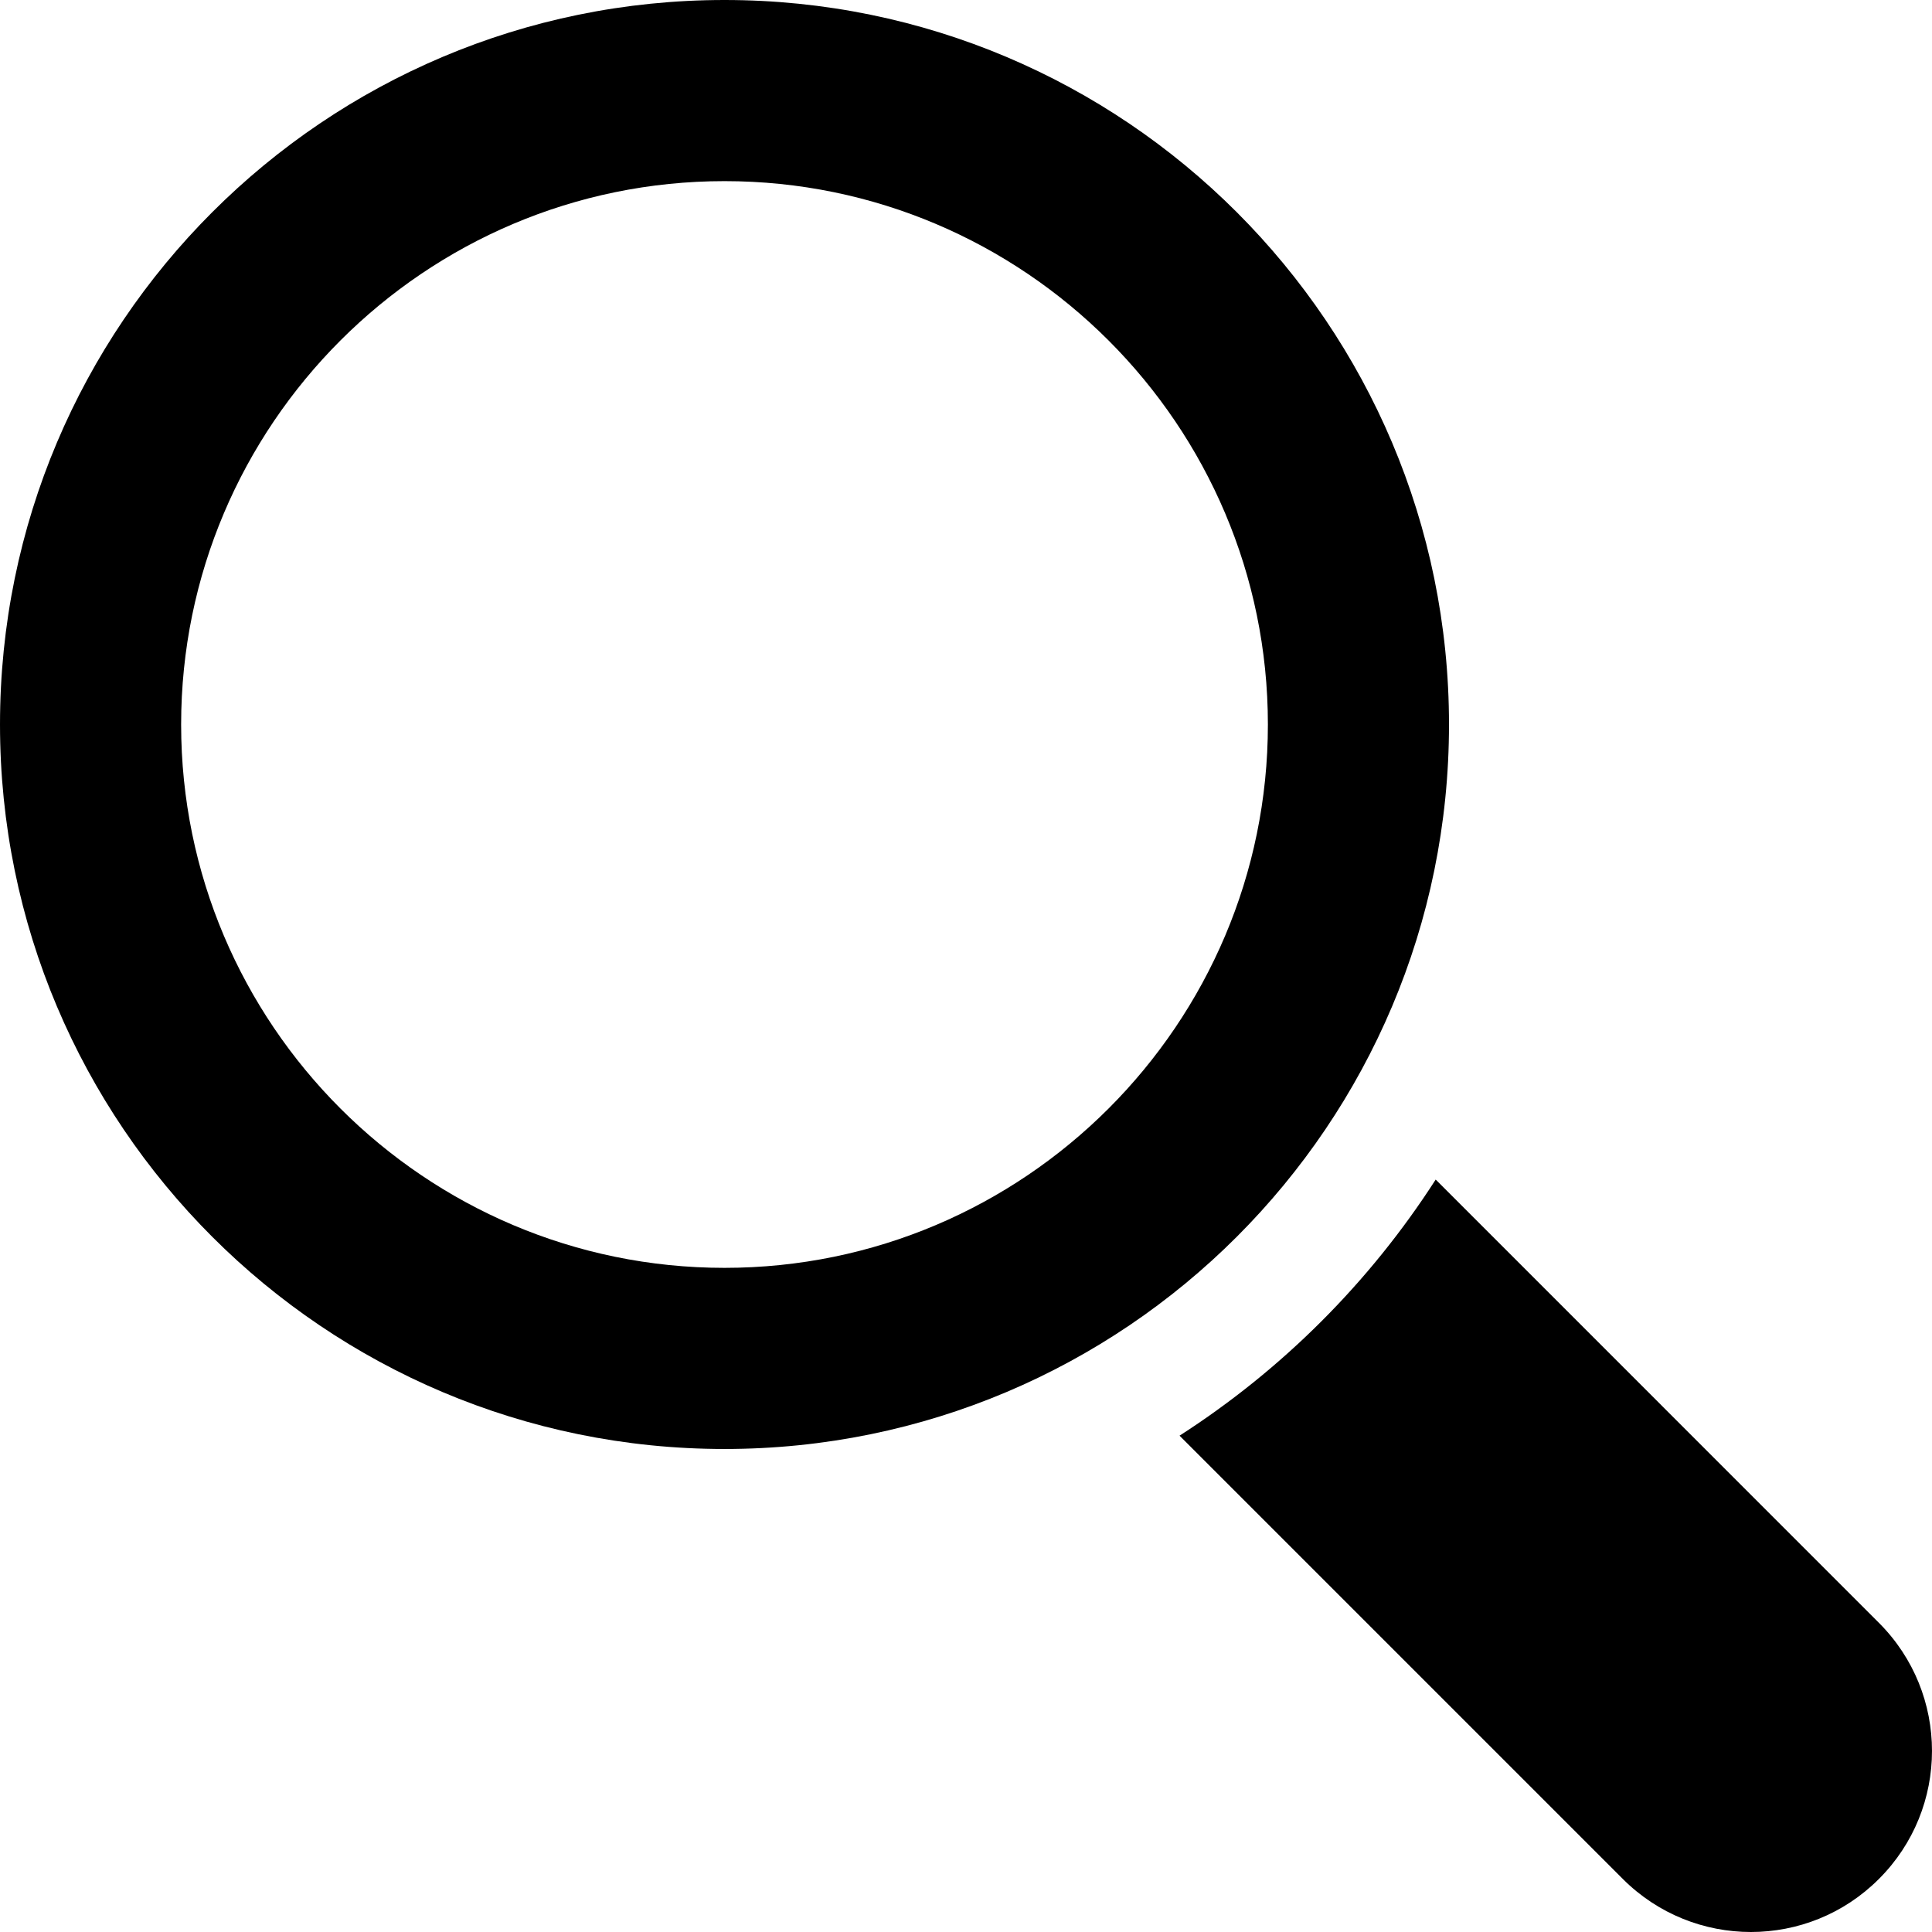
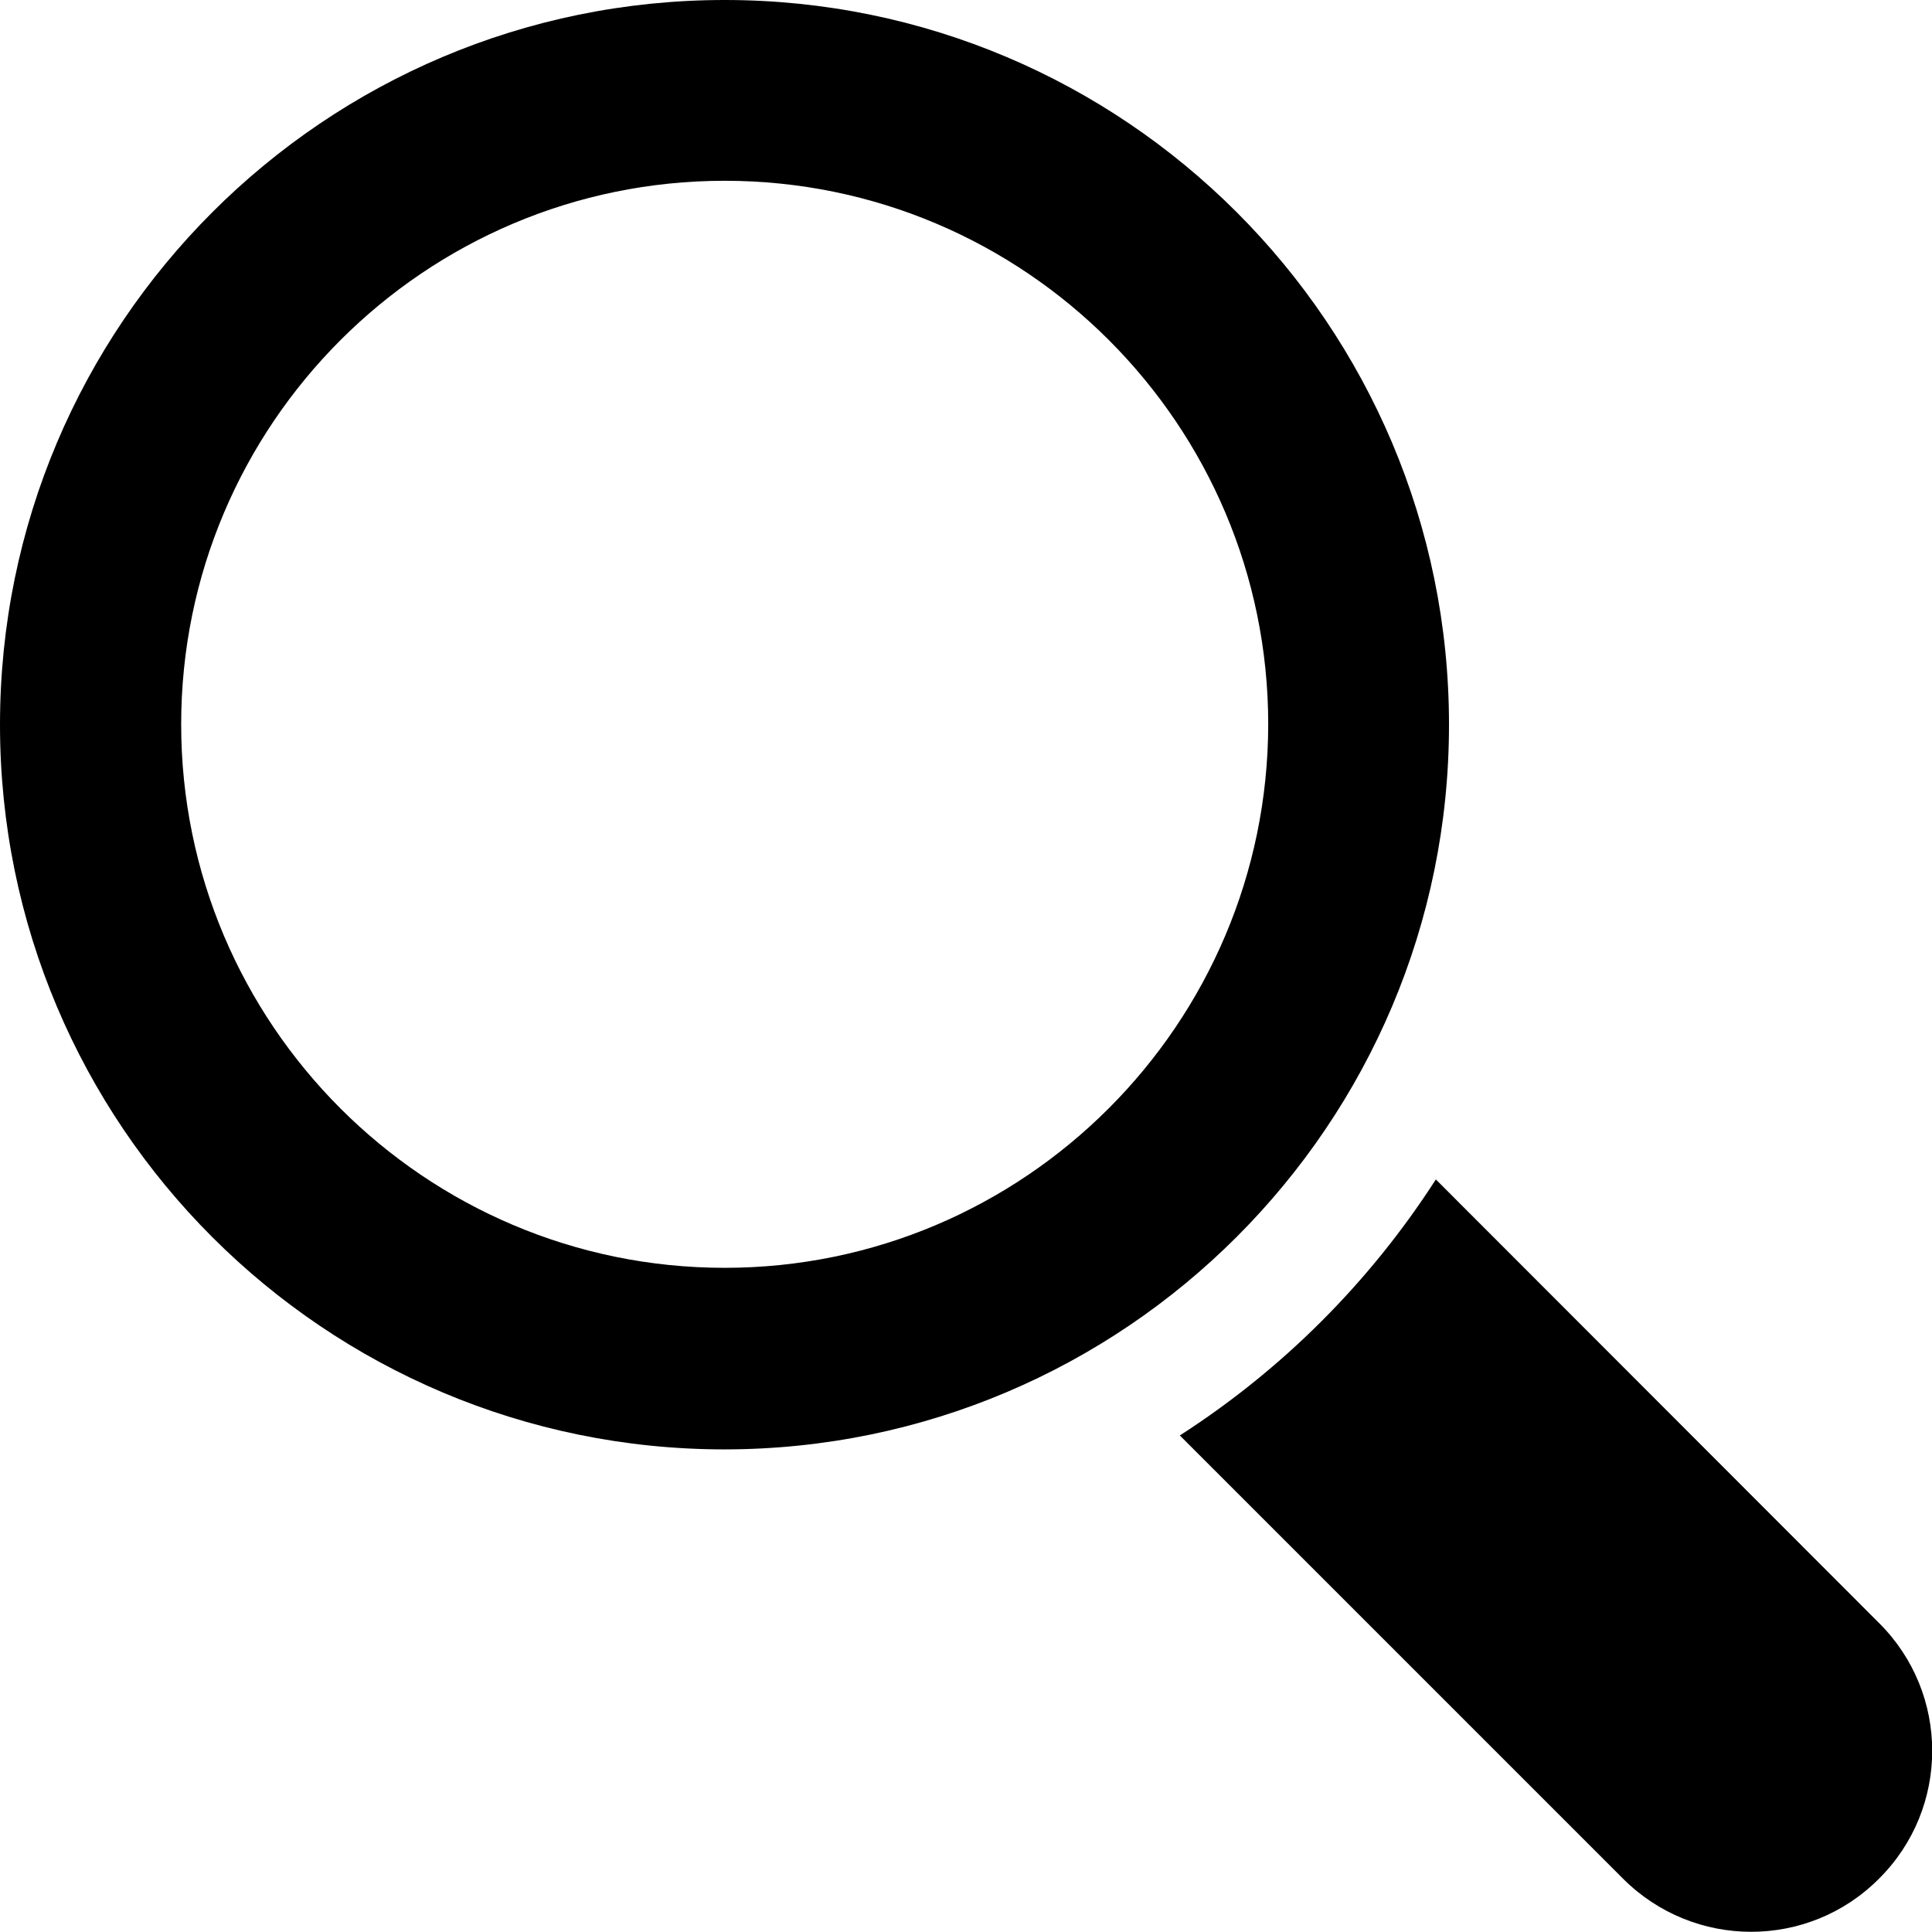
- <svg xmlns="http://www.w3.org/2000/svg" version="1.1" id="Capa_1" x="0px" y="0px" width="485.213px" height="485.213px" viewBox="0 0 485.213 485.213" style="enable-background:new 0 0 485.213 485.213;" xml:space="preserve">
-   <g>
-     <g>
-       <path d="M363.909,181.955C363.909,81.473,282.44,0,181.956,0C81.474,0,0.001,81.473,0.001,181.955s81.473,181.951,181.955,181.951    C282.44,363.906,363.909,282.437,363.909,181.955z M181.956,318.416c-75.252,0-136.465-61.208-136.465-136.46    c0-75.252,61.213-136.465,136.465-136.465c75.25,0,136.468,61.213,136.468,136.465    C318.424,257.208,257.206,318.416,181.956,318.416z" />
-       <path d="M471.882,407.567L360.567,296.243c-16.586,25.795-38.536,47.734-64.331,64.321l111.324,111.324    c17.772,17.768,46.587,17.768,64.321,0C489.654,454.149,489.654,425.334,471.882,407.567z" />
-     </g>
-   </g>
-   <g>
- </g>
-   <g>
- </g>
-   <g>
- </g>
-   <g>
- </g>
-   <g>
- </g>
-   <g>
- </g>
-   <g>
- </g>
-   <g>
- </g>
-   <g>
- </g>
-   <g>
- </g>
-   <g>
- </g>
-   <g>
- </g>
-   <g>
- </g>
-   <g>
- </g>
-   <g>
- </g>
+ <svg xmlns="http://www.w3.org/2000/svg" width="485" height="485" viewBox="0 0 485.2 485.2">
+   <path d="M363.9 182C363.9 81.5 282.4 0 182 0 81.5 0 0 81.5 0 182s81.5 182 182 182C282.4 363.9 363.9 282.4 363.9 182zM182 318.4c-75.3 0-136.5-61.2-136.5-136.5 0-75.3 61.2-136.5 136.5-136.5 75.3 0 136.5 61.2 136.5 136.5C318.4 257.2 257.2 318.4 182 318.4z" />
+   <path d="M471.9 407.6L360.6 296.2c-16.6 25.8-38.5 47.7-64.3 64.3l111.3 111.3c17.8 17.8 46.6 17.8 64.3 0C489.7 454.1 489.7 425.3 471.9 407.6z" />
</svg>
